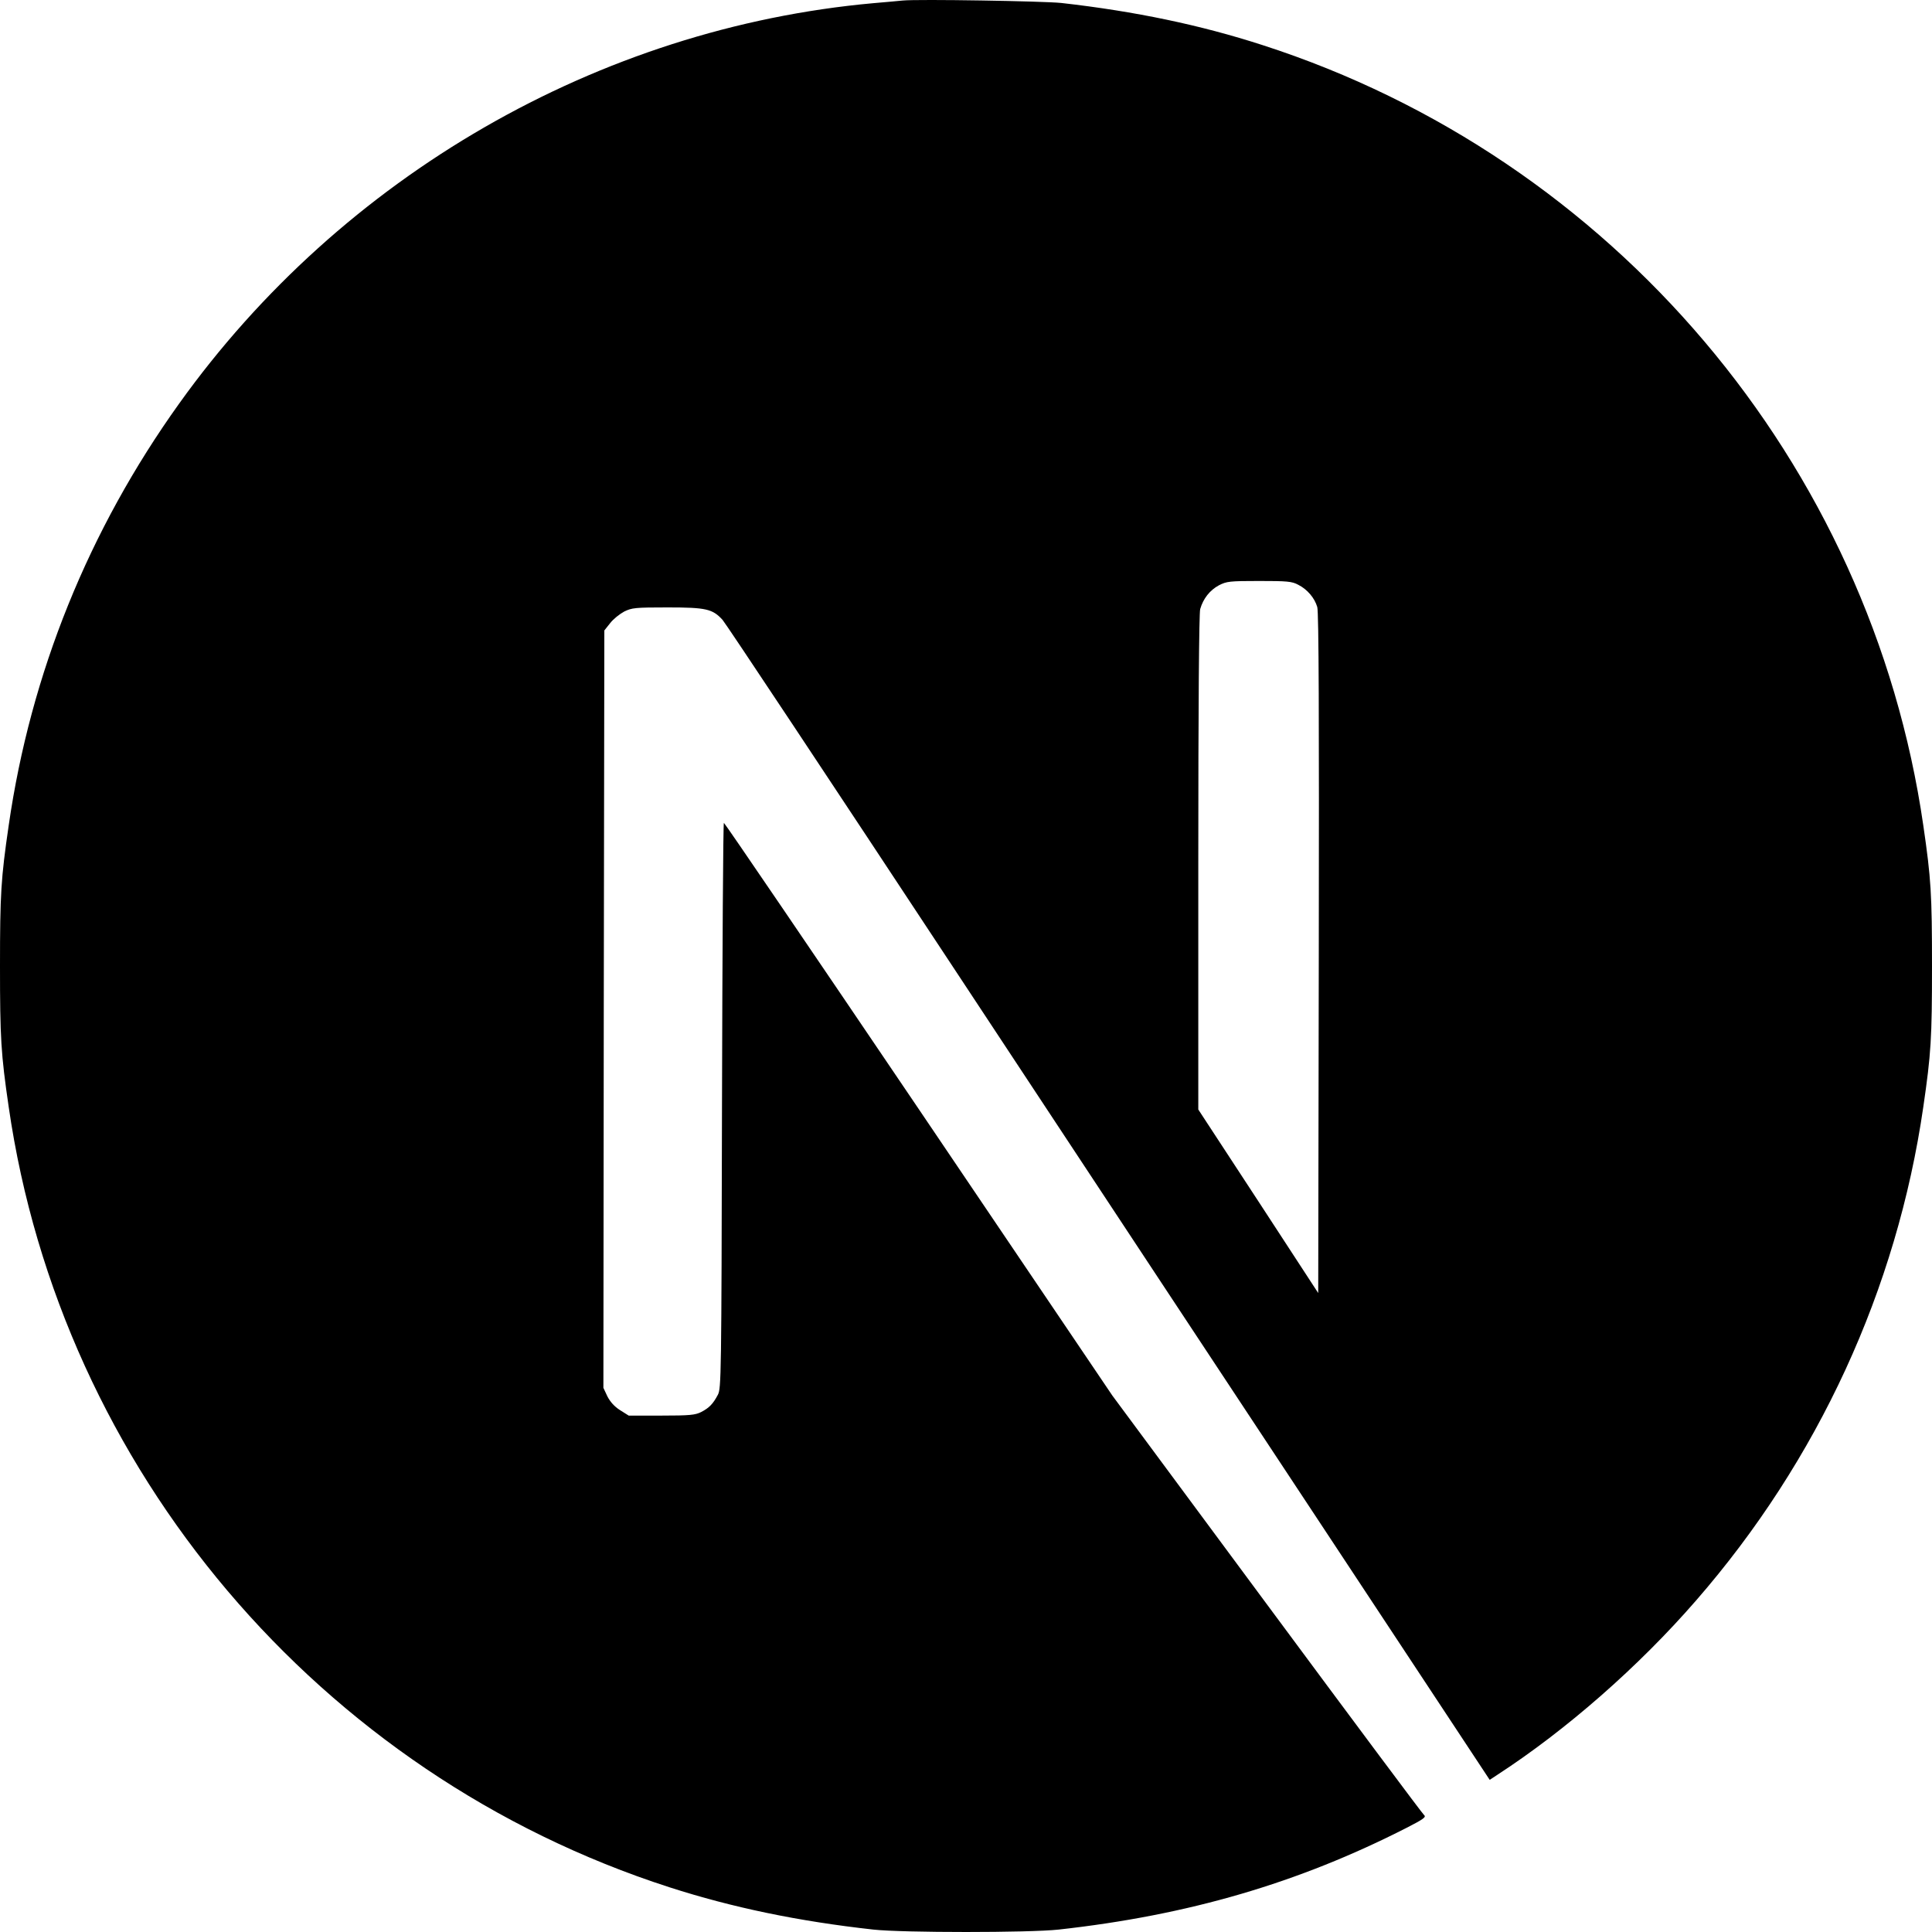
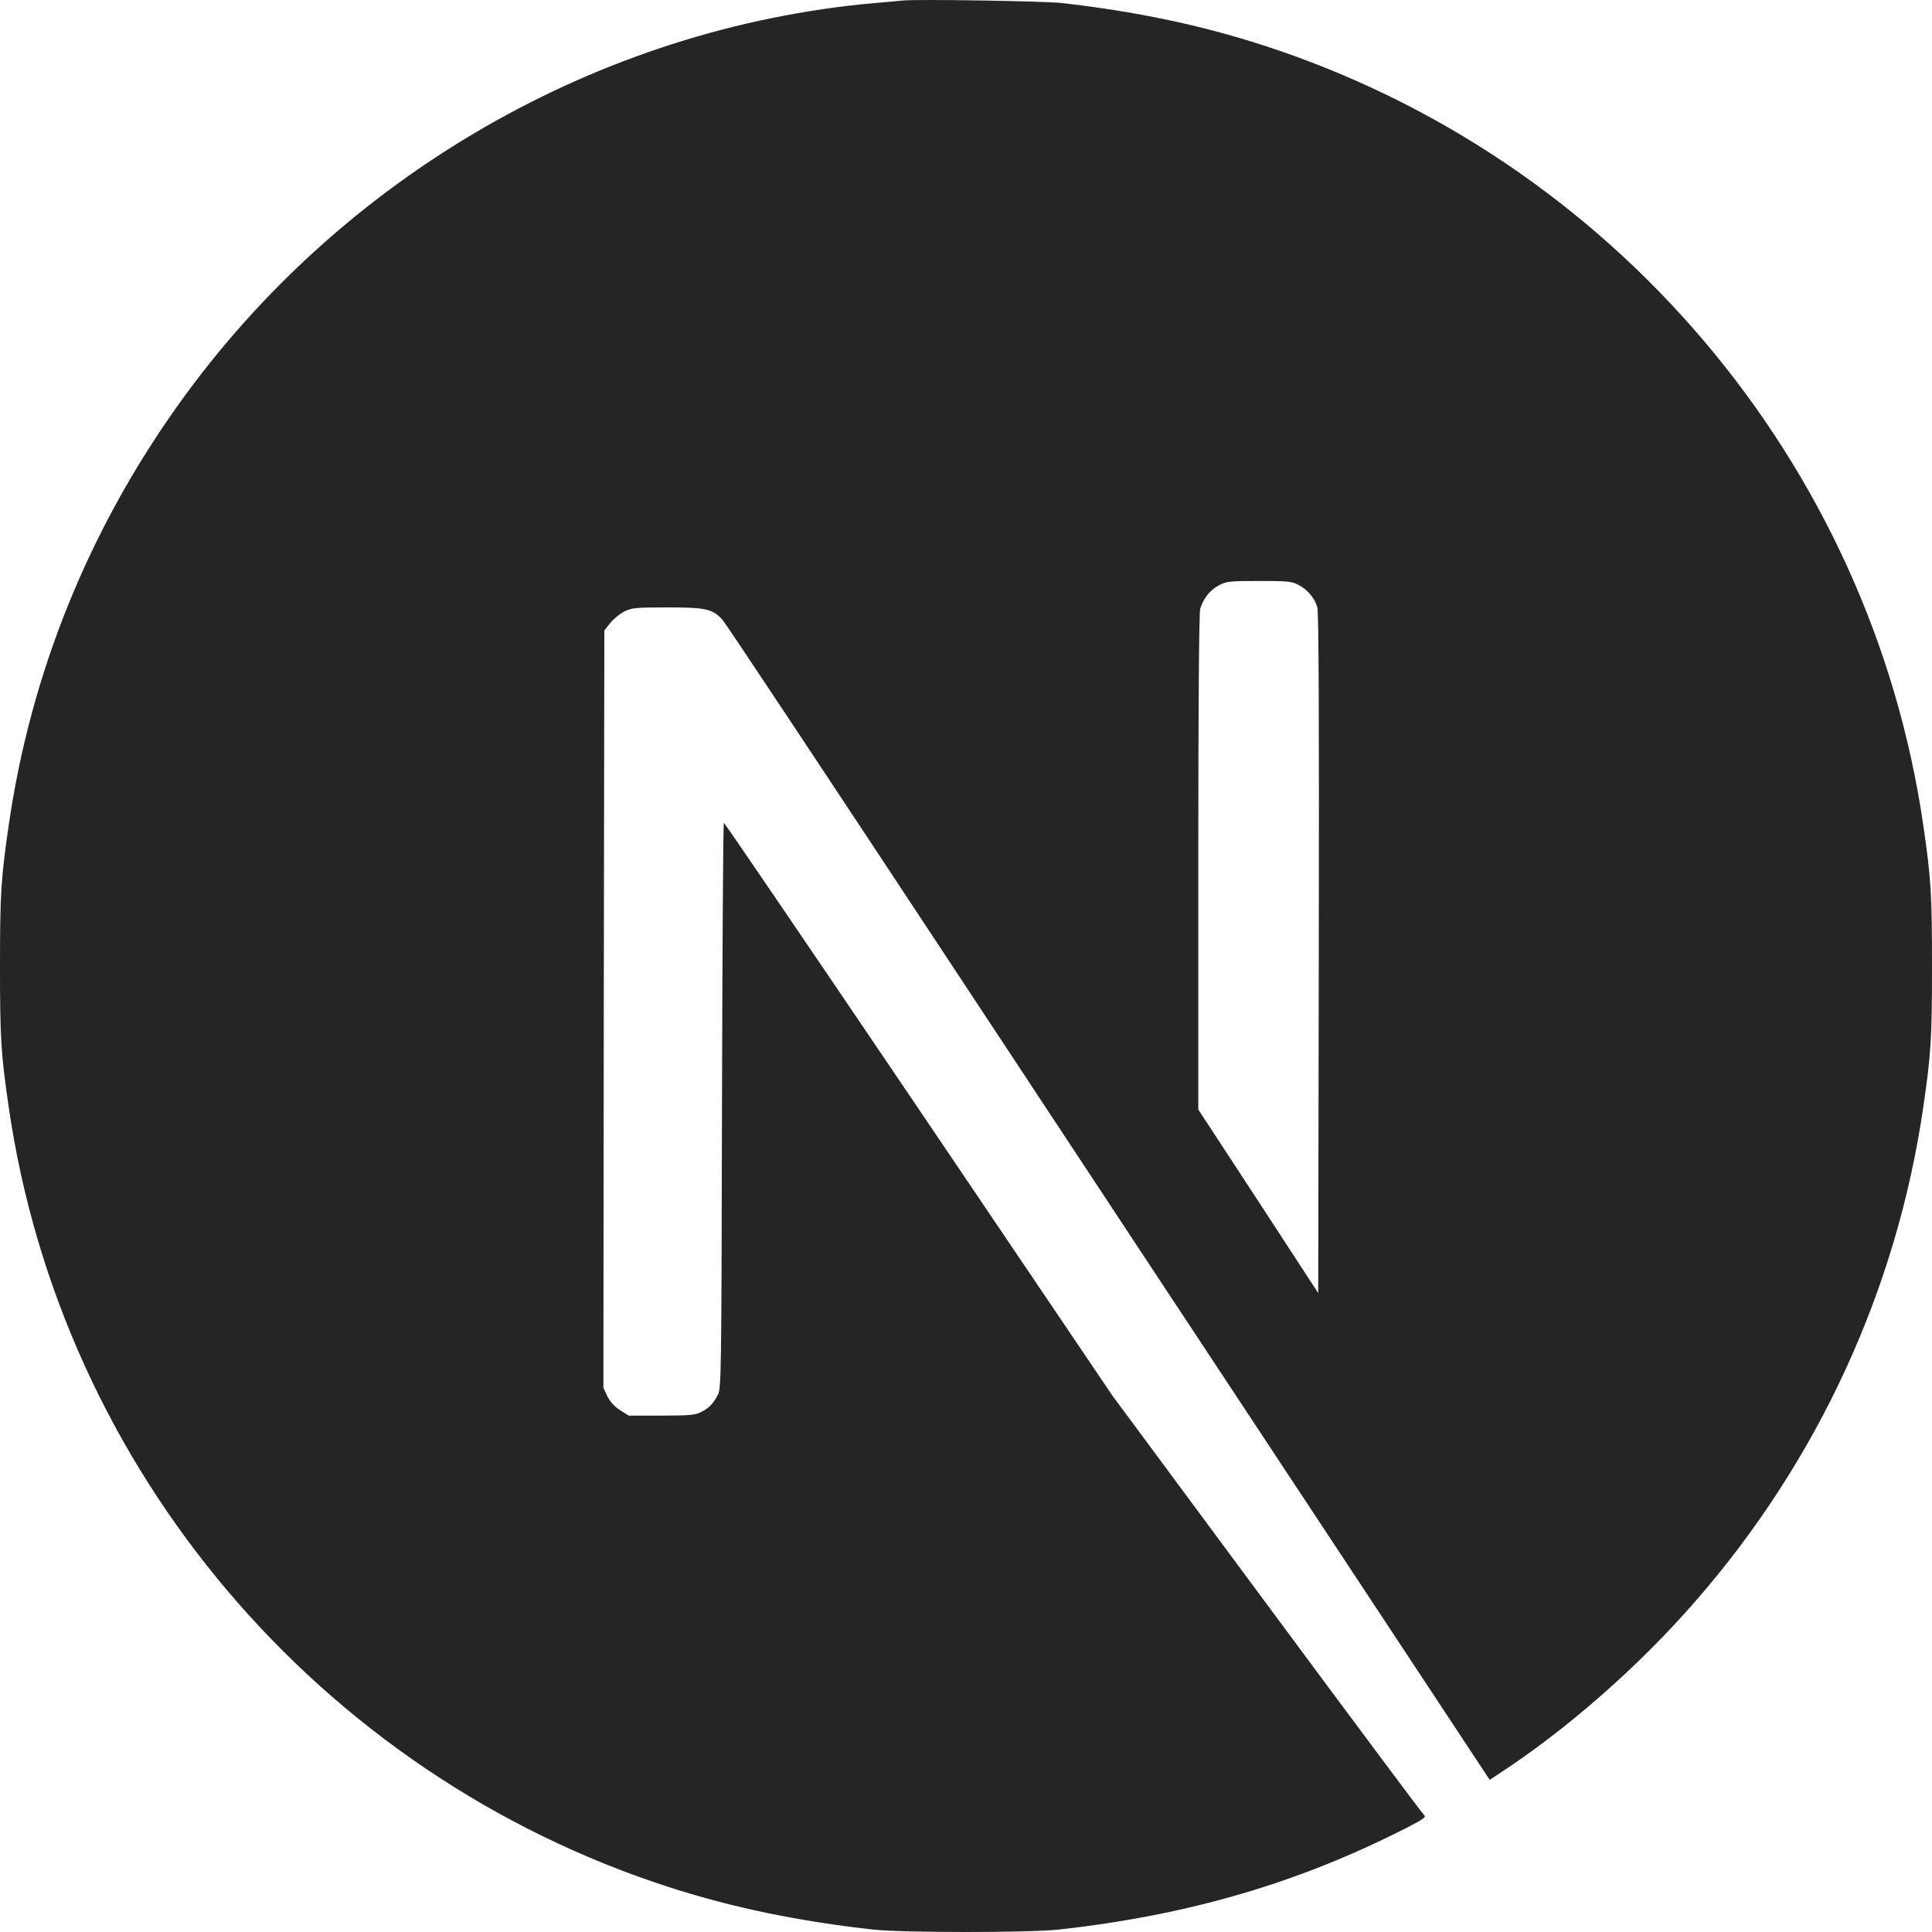
<svg xmlns="http://www.w3.org/2000/svg" width="256" height="256" viewBox="0 0 256 256" fill="none">
-   <path d="M119.617 0.069C119.066 0.119 117.315 0.294 115.738 0.419C79.377 3.697 45.319 23.313 23.748 53.463C11.736 70.227 4.054 89.243 1.151 109.385C0.125 116.415 0 118.492 0 128.025C0 137.558 0.125 139.635 1.151 146.666C8.108 194.73 42.316 235.114 88.712 250.076C97.02 252.754 105.778 254.58 115.738 255.681C119.617 256.106 136.383 256.106 140.262 255.681C157.454 253.779 172.018 249.526 186.382 242.195C188.584 241.069 189.01 240.769 188.709 240.518C188.509 240.368 179.125 227.783 167.864 212.57L147.394 184.922L121.744 146.966C107.63 126.098 96.019 109.034 95.919 109.034C95.819 109.009 95.719 125.873 95.668 146.465C95.593 182.52 95.568 183.971 95.118 184.822C94.467 186.048 93.967 186.549 92.916 187.099C92.115 187.499 91.414 187.574 87.636 187.574H83.306L82.155 186.849C81.404 186.373 80.854 185.748 80.479 185.022L79.953 183.896L80.003 133.73L80.078 83.538L80.854 82.562C81.254 82.037 82.105 81.361 82.706 81.036C83.732 80.536 84.132 80.486 88.461 80.486C93.566 80.486 94.417 80.686 95.743 82.137C96.119 82.537 110.007 103.455 126.624 128.651C143.24 153.846 165.962 188.25 177.123 205.139L197.393 235.84L198.419 235.164C207.503 229.259 217.112 220.852 224.719 212.095C240.91 193.504 251.345 170.836 254.849 146.666C255.875 139.635 256 137.558 256 128.025C256 118.492 255.875 116.415 254.849 109.385C247.892 61.32 213.684 20.936 167.288 5.974C159.105 3.322 150.397 1.495 140.637 0.394C138.235 0.144 121.694 -0.131 119.617 0.069ZM172.018 77.483C173.219 78.084 174.195 79.235 174.545 80.436C174.746 81.086 174.796 94.998 174.746 126.349L174.671 171.336L166.738 159.176L158.78 147.016V114.314C158.78 93.171 158.88 81.286 159.03 80.711C159.431 79.31 160.307 78.209 161.508 77.558C162.534 77.033 162.909 76.983 166.838 76.983C170.542 76.983 171.192 77.033 172.018 77.483Z" fill="black" />
+   <path d="M119.617 0.069C119.066 0.119 117.315 0.294 115.738 0.419C79.377 3.697 45.319 23.313 23.748 53.463C11.736 70.227 4.054 89.243 1.151 109.385C0.125 116.415 0 118.492 0 128.025C0 137.558 0.125 139.635 1.151 146.666C8.108 194.73 42.316 235.114 88.712 250.076C97.02 252.754 105.778 254.58 115.738 255.681C119.617 256.106 136.383 256.106 140.262 255.681C157.454 253.779 172.018 249.526 186.382 242.195C188.584 241.069 189.01 240.769 188.709 240.518C188.509 240.368 179.125 227.783 167.864 212.57L147.394 184.922L121.744 146.966C107.63 126.098 96.019 109.034 95.919 109.034C95.819 109.009 95.719 125.873 95.668 146.465C95.593 182.52 95.568 183.971 95.118 184.822C94.467 186.048 93.967 186.549 92.916 187.099C92.115 187.499 91.414 187.574 87.636 187.574H83.306L82.155 186.849C81.404 186.373 80.854 185.748 80.479 185.022L79.953 183.896L80.003 133.73L80.078 83.538L80.854 82.562C81.254 82.037 82.105 81.361 82.706 81.036C83.732 80.536 84.132 80.486 88.461 80.486C93.566 80.486 94.417 80.686 95.743 82.137C96.119 82.537 110.007 103.455 126.624 128.651C143.24 153.846 165.962 188.25 177.123 205.139L197.393 235.84L198.419 235.164C207.503 229.259 217.112 220.852 224.719 212.095C240.91 193.504 251.345 170.836 254.849 146.666C255.875 139.635 256 137.558 256 128.025C256 118.492 255.875 116.415 254.849 109.385C247.892 61.32 213.684 20.936 167.288 5.974C159.105 3.322 150.397 1.495 140.637 0.394C138.235 0.144 121.694 -0.131 119.617 0.069ZM172.018 77.483C173.219 78.084 174.195 79.235 174.545 80.436C174.746 81.086 174.796 94.998 174.746 126.349L174.671 171.336L166.738 159.176L158.78 147.016V114.314C158.78 93.171 158.88 81.286 159.03 80.711C159.431 79.31 160.307 78.209 161.508 77.558C162.534 77.033 162.909 76.983 166.838 76.983C170.542 76.983 171.192 77.033 172.018 77.483Z" fill="#272524" />
</svg>
